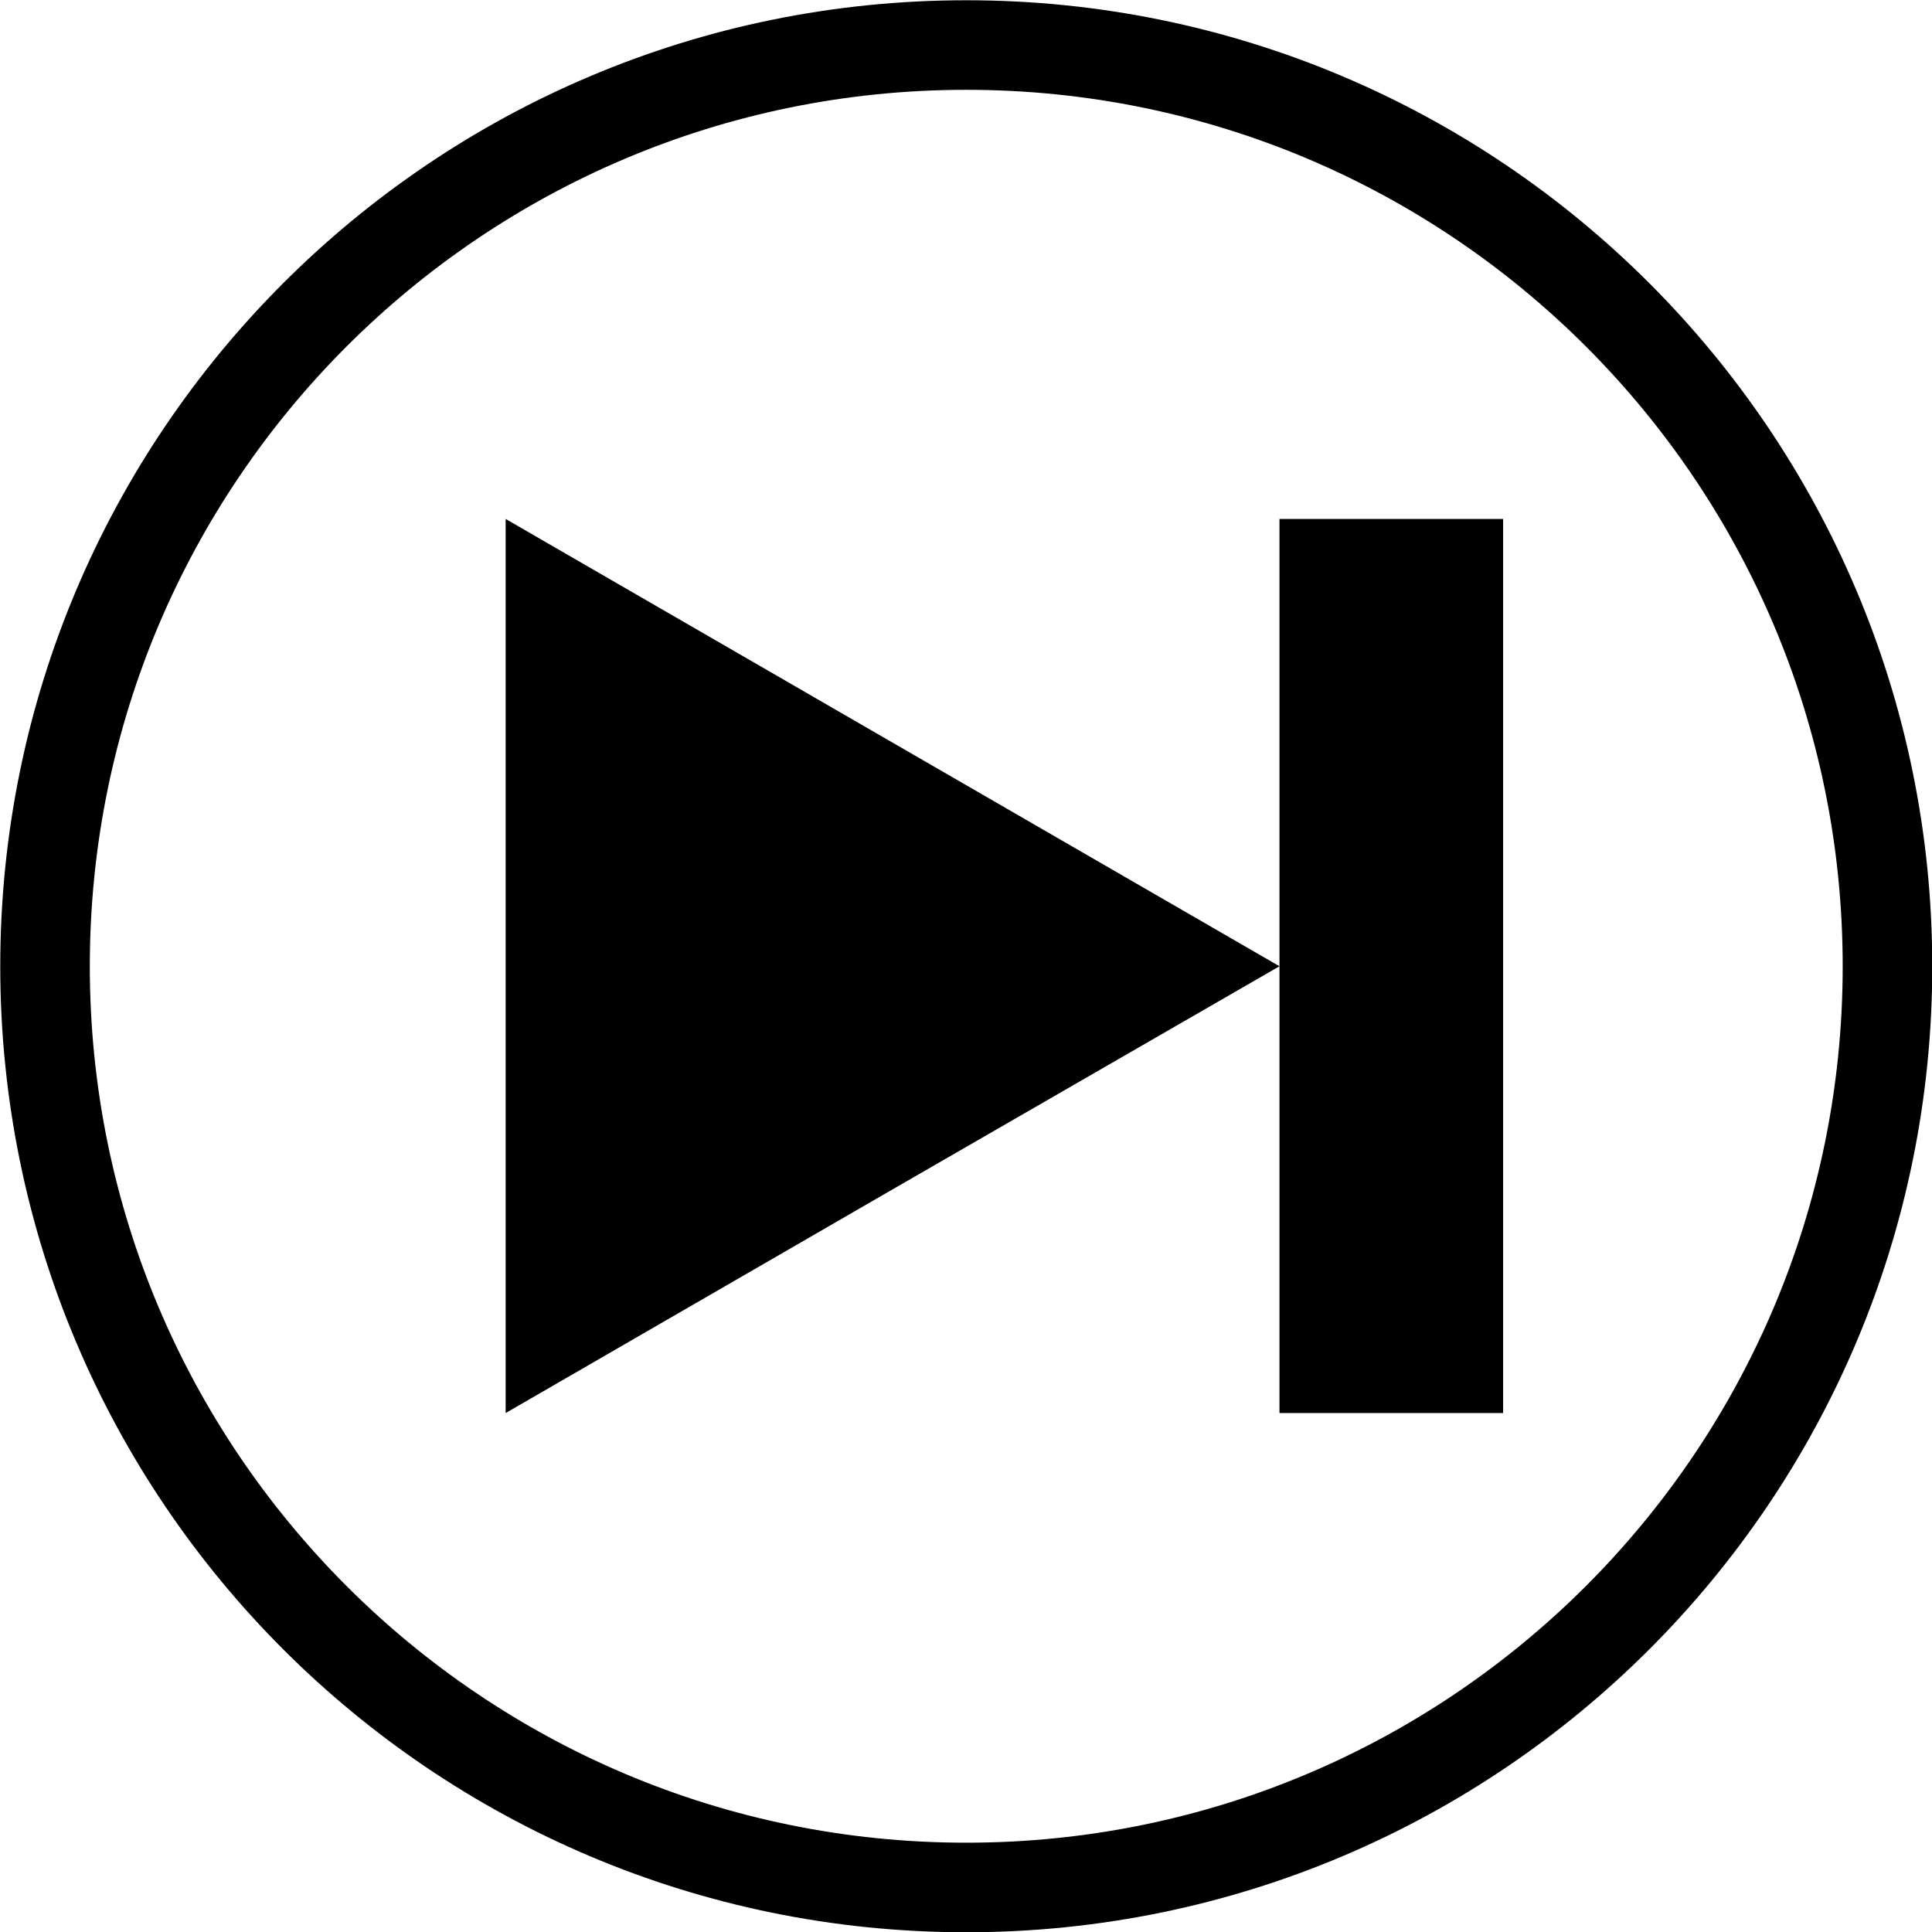
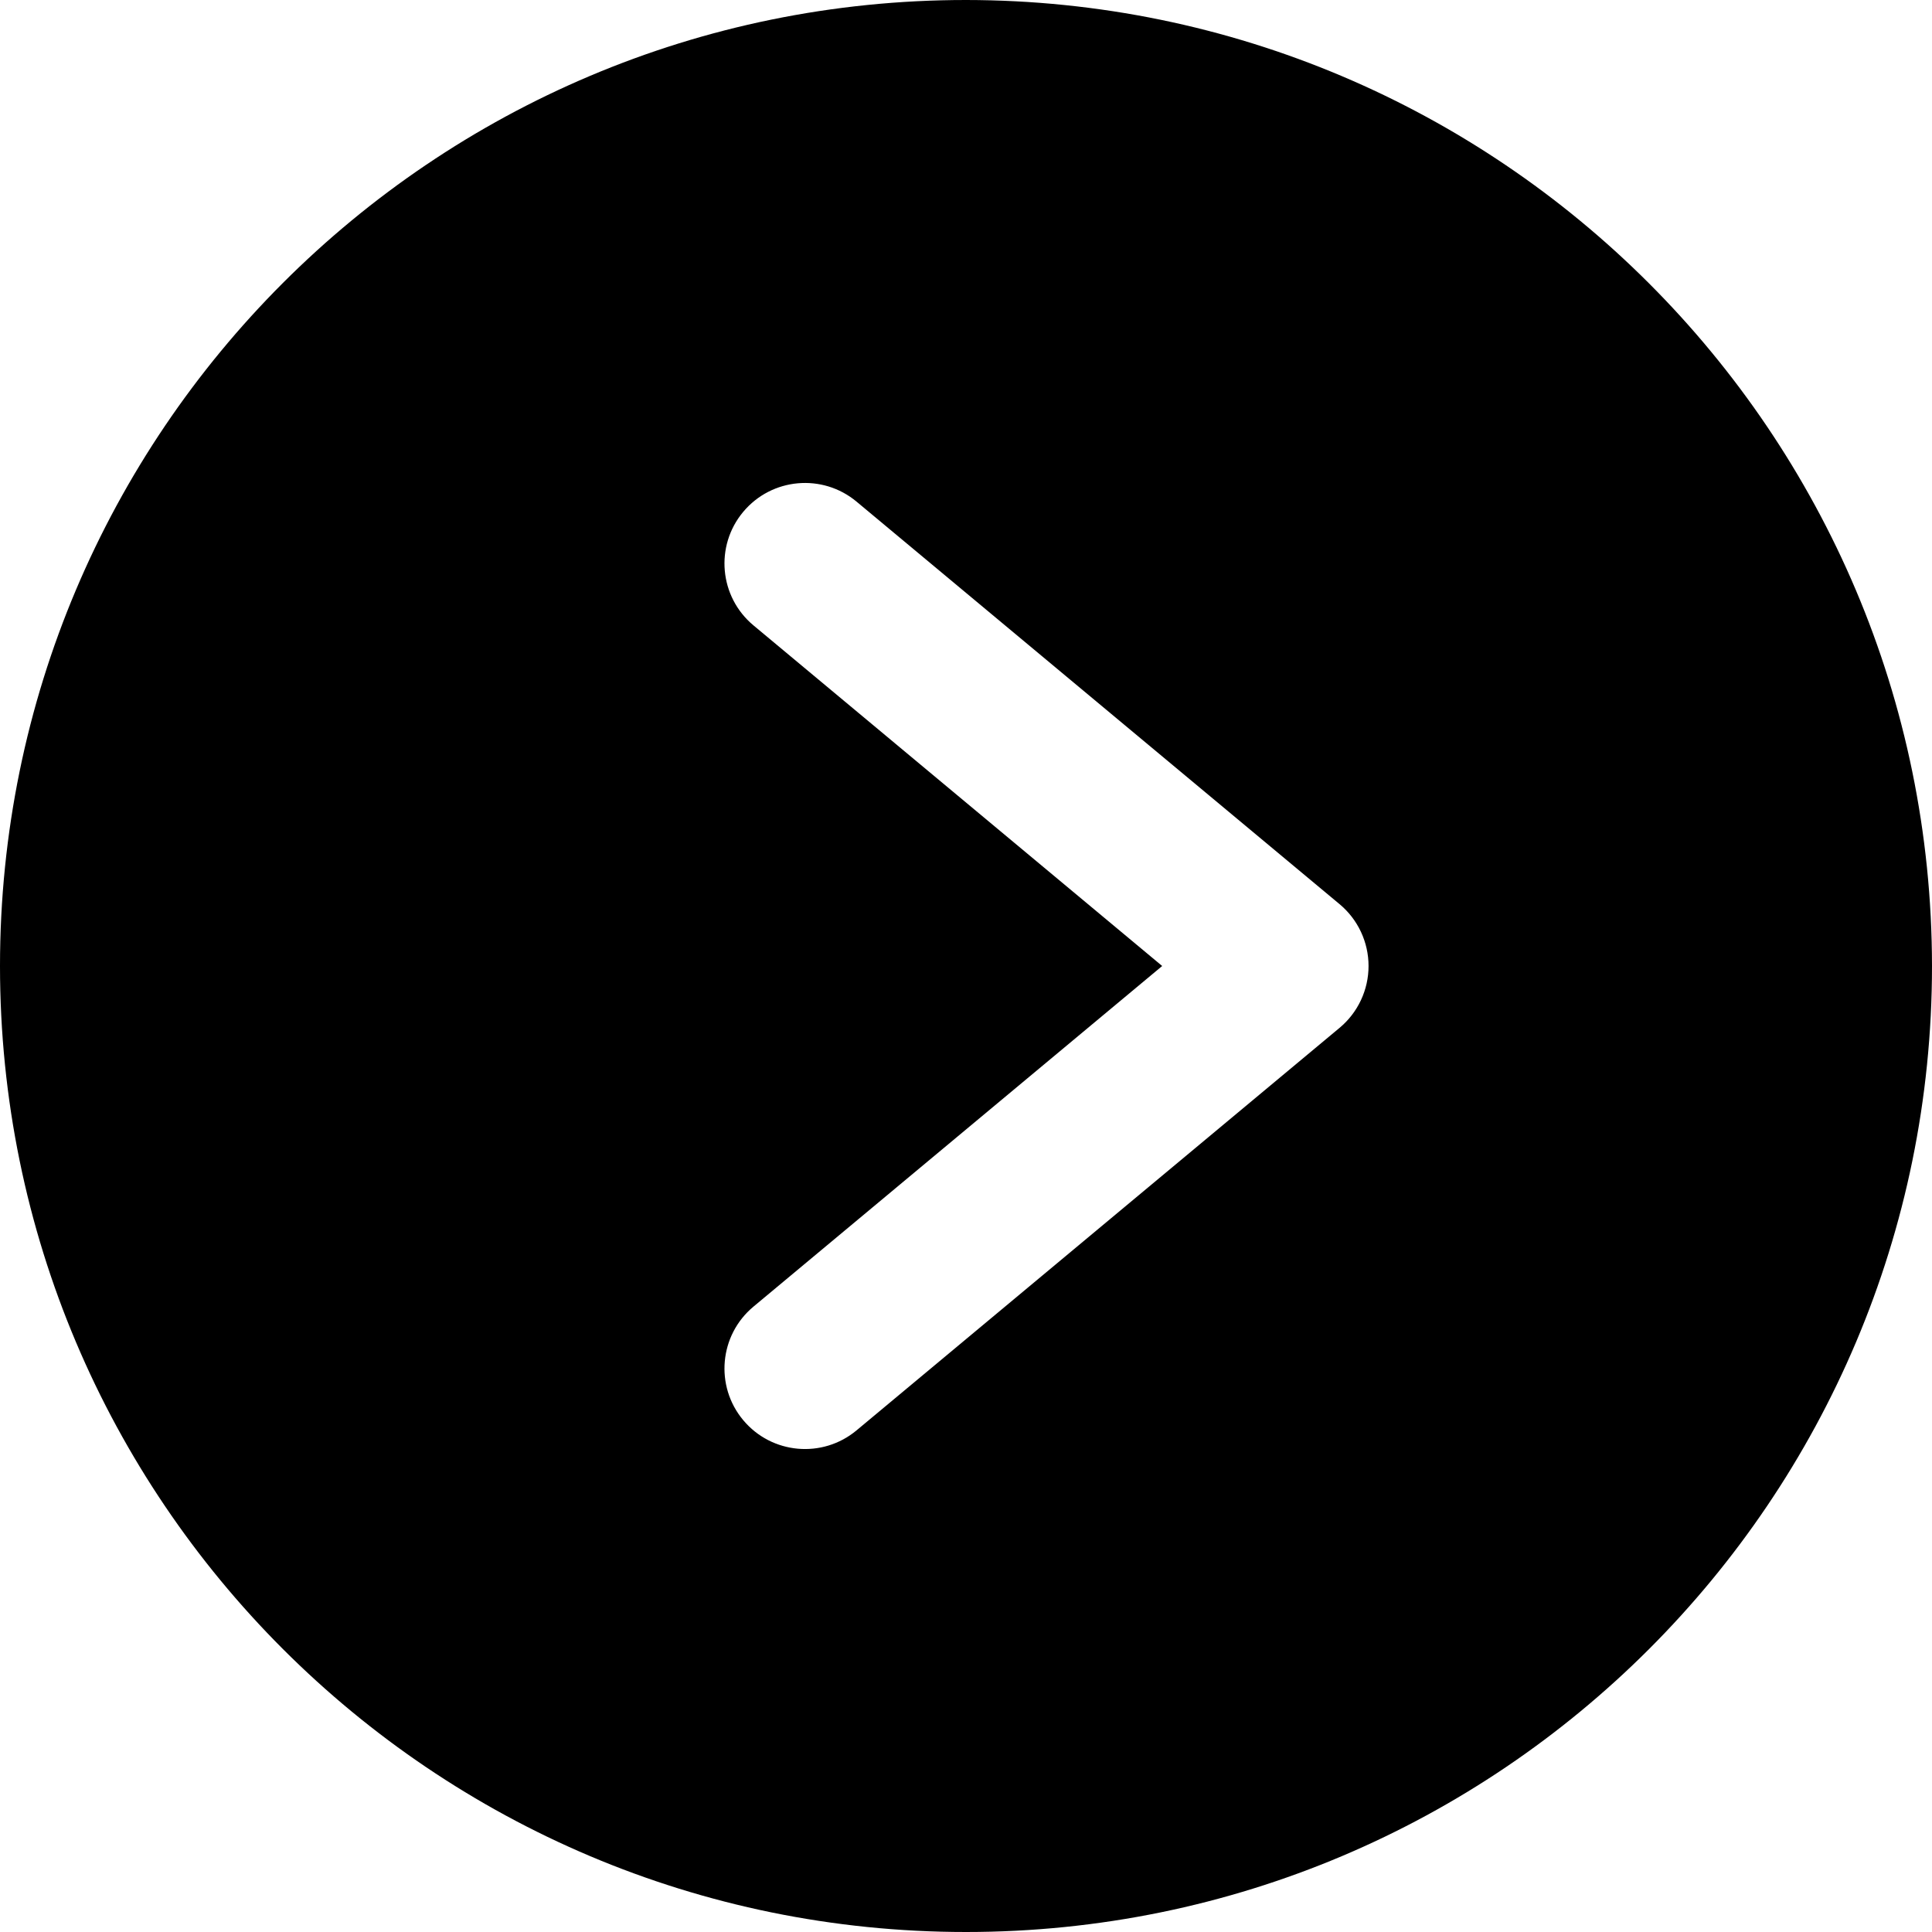
- <svg xmlns="http://www.w3.org/2000/svg" data-name="Layer 60" viewBox="0 0 37.75 37.75">
-   <path d="M25 10.14h4.37v17.47H25zM9.88 18.88v-8.74l7.56 4.37L25 18.88l-7.56 4.36-7.56 4.37v-8.73z" />
-   <circle cx="18.88" cy="18.88" r="18" fill="none" stroke="#000" stroke-miterlimit="10" stroke-width="1.75" />
+ <svg xmlns="http://www.w3.org/2000/svg" viewBox="0 0 24 24">
+   <path d="M12 0a12 12 0 1 0 12 12A12.01 12.01 0 0 0 12 0Zm4.641 12.768-6 5a1 1 0 1 1-1.282-1.536L14.437 12 9.359 7.768a1 1 0 1 1 1.282-1.536l6 5a1 1 0 0 1 0 1.536Z" data-name="19. Next" />
</svg>
